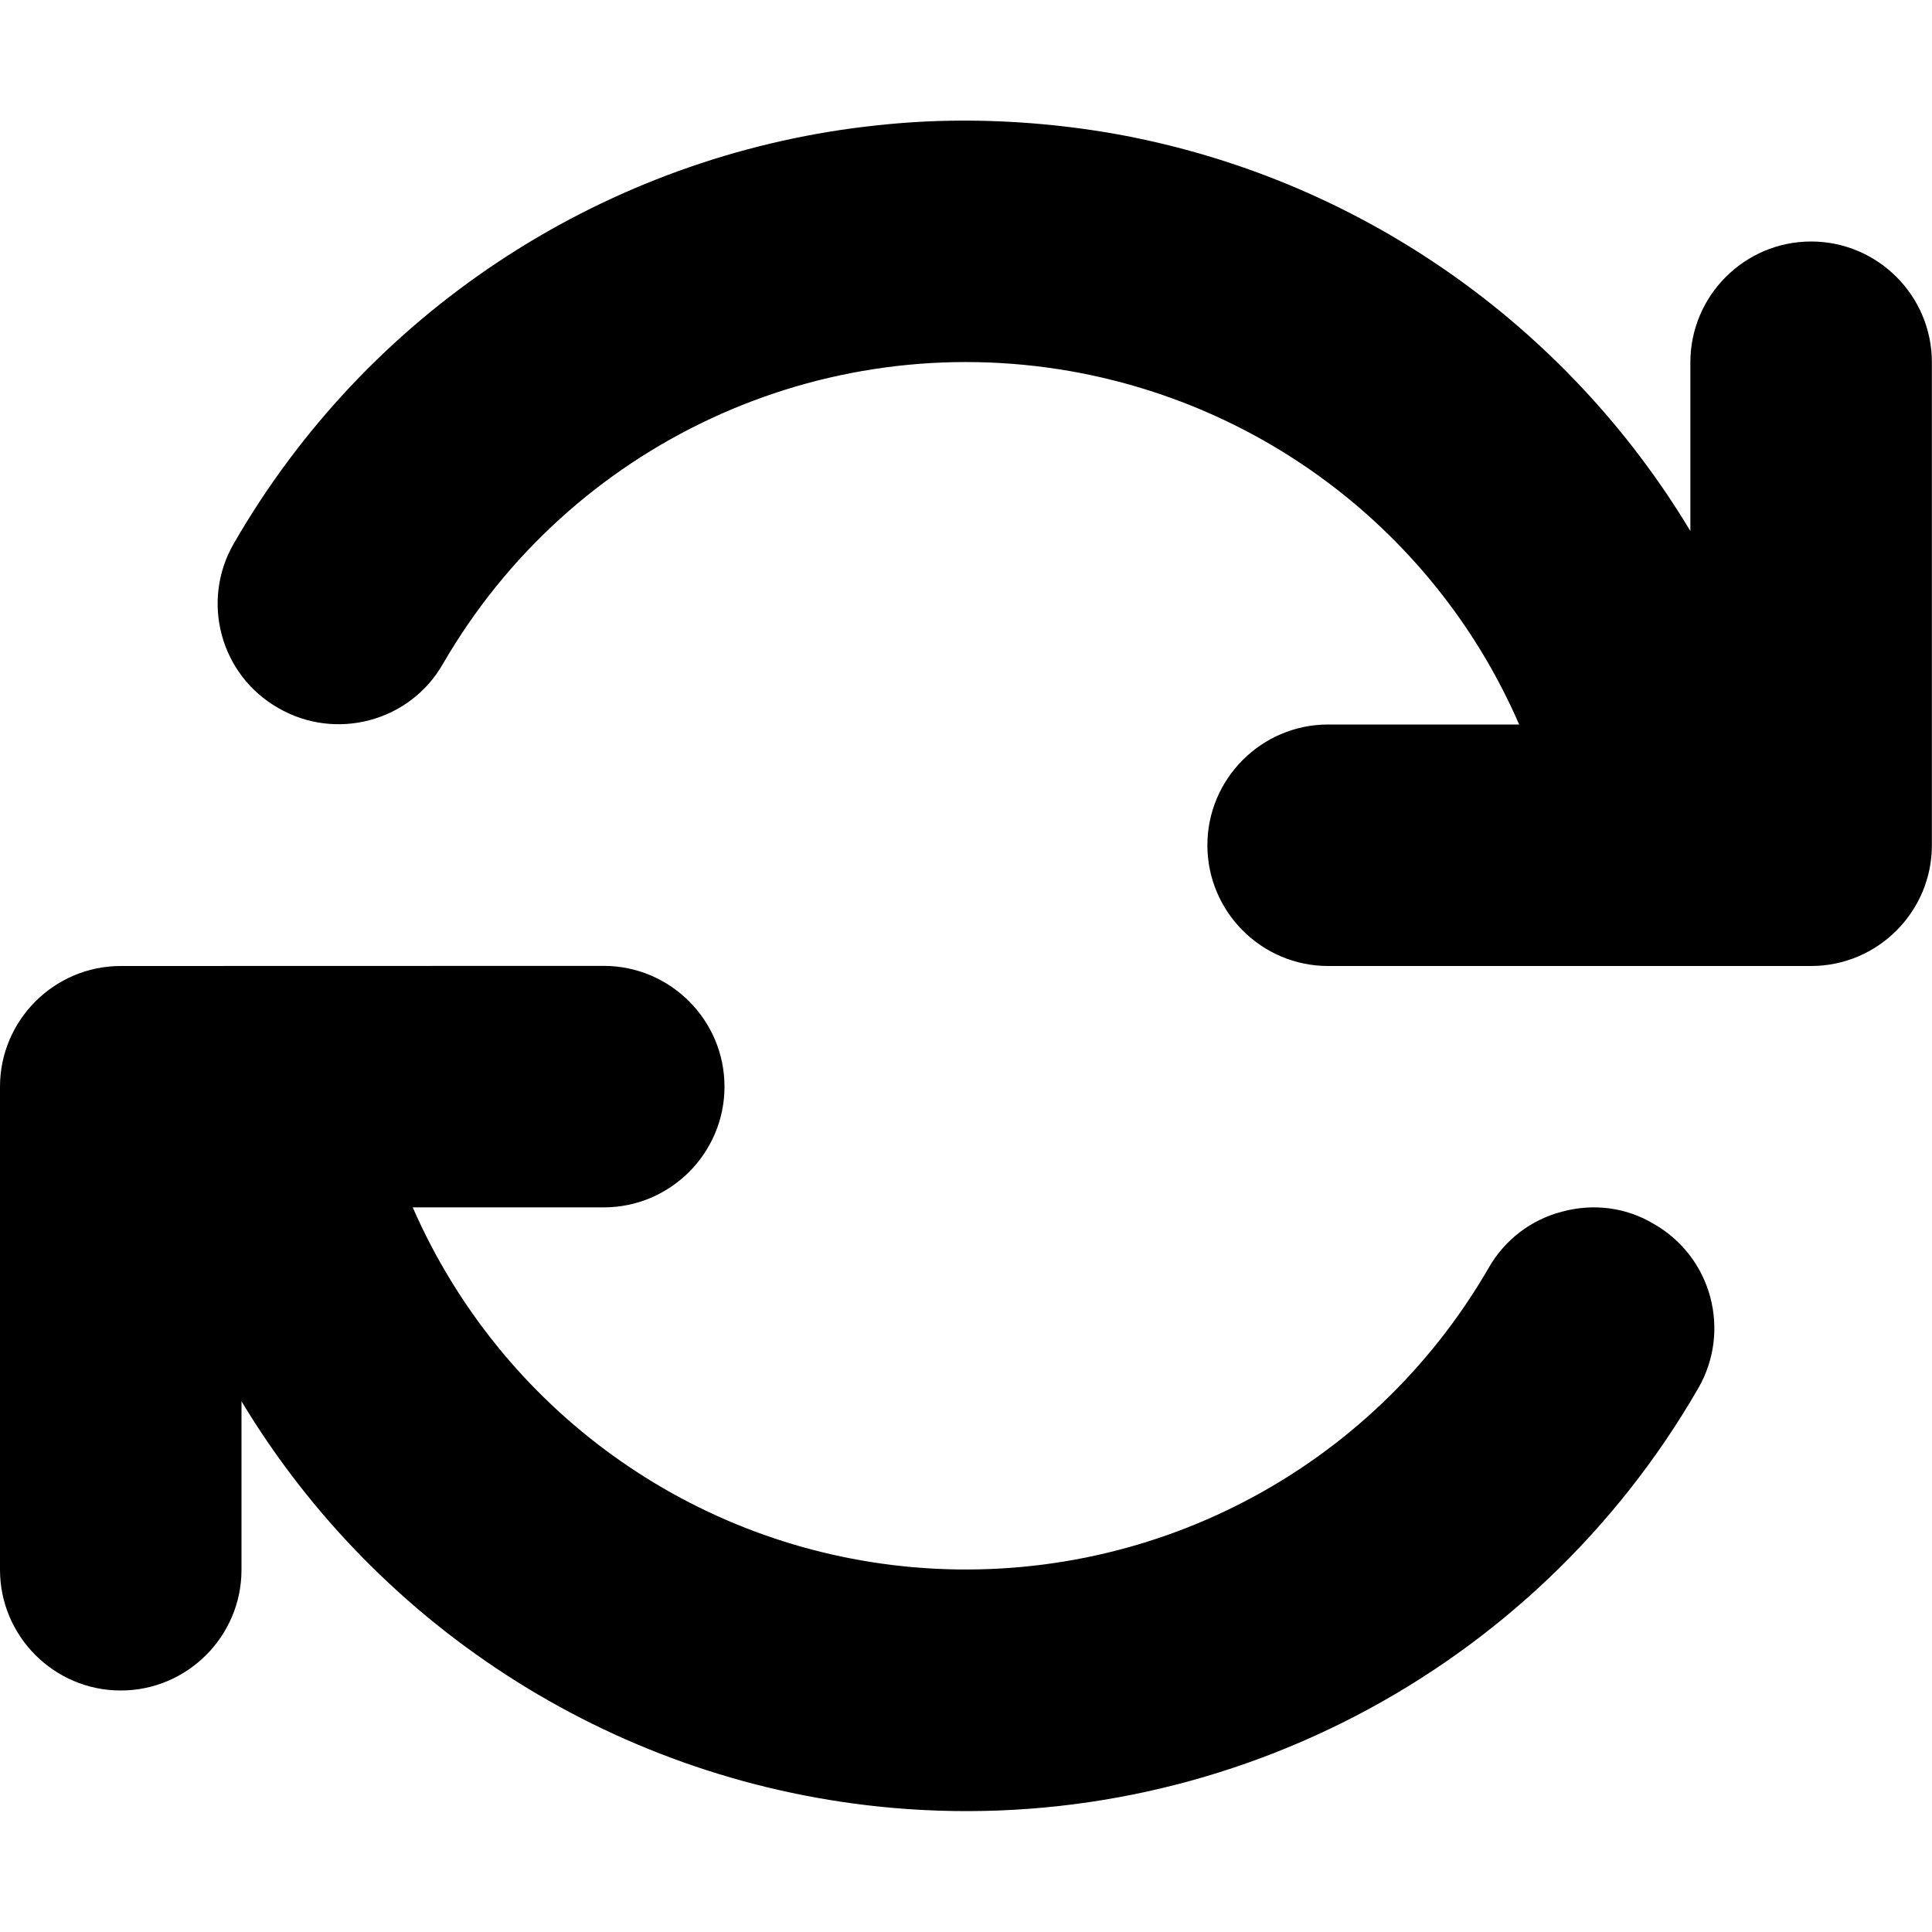
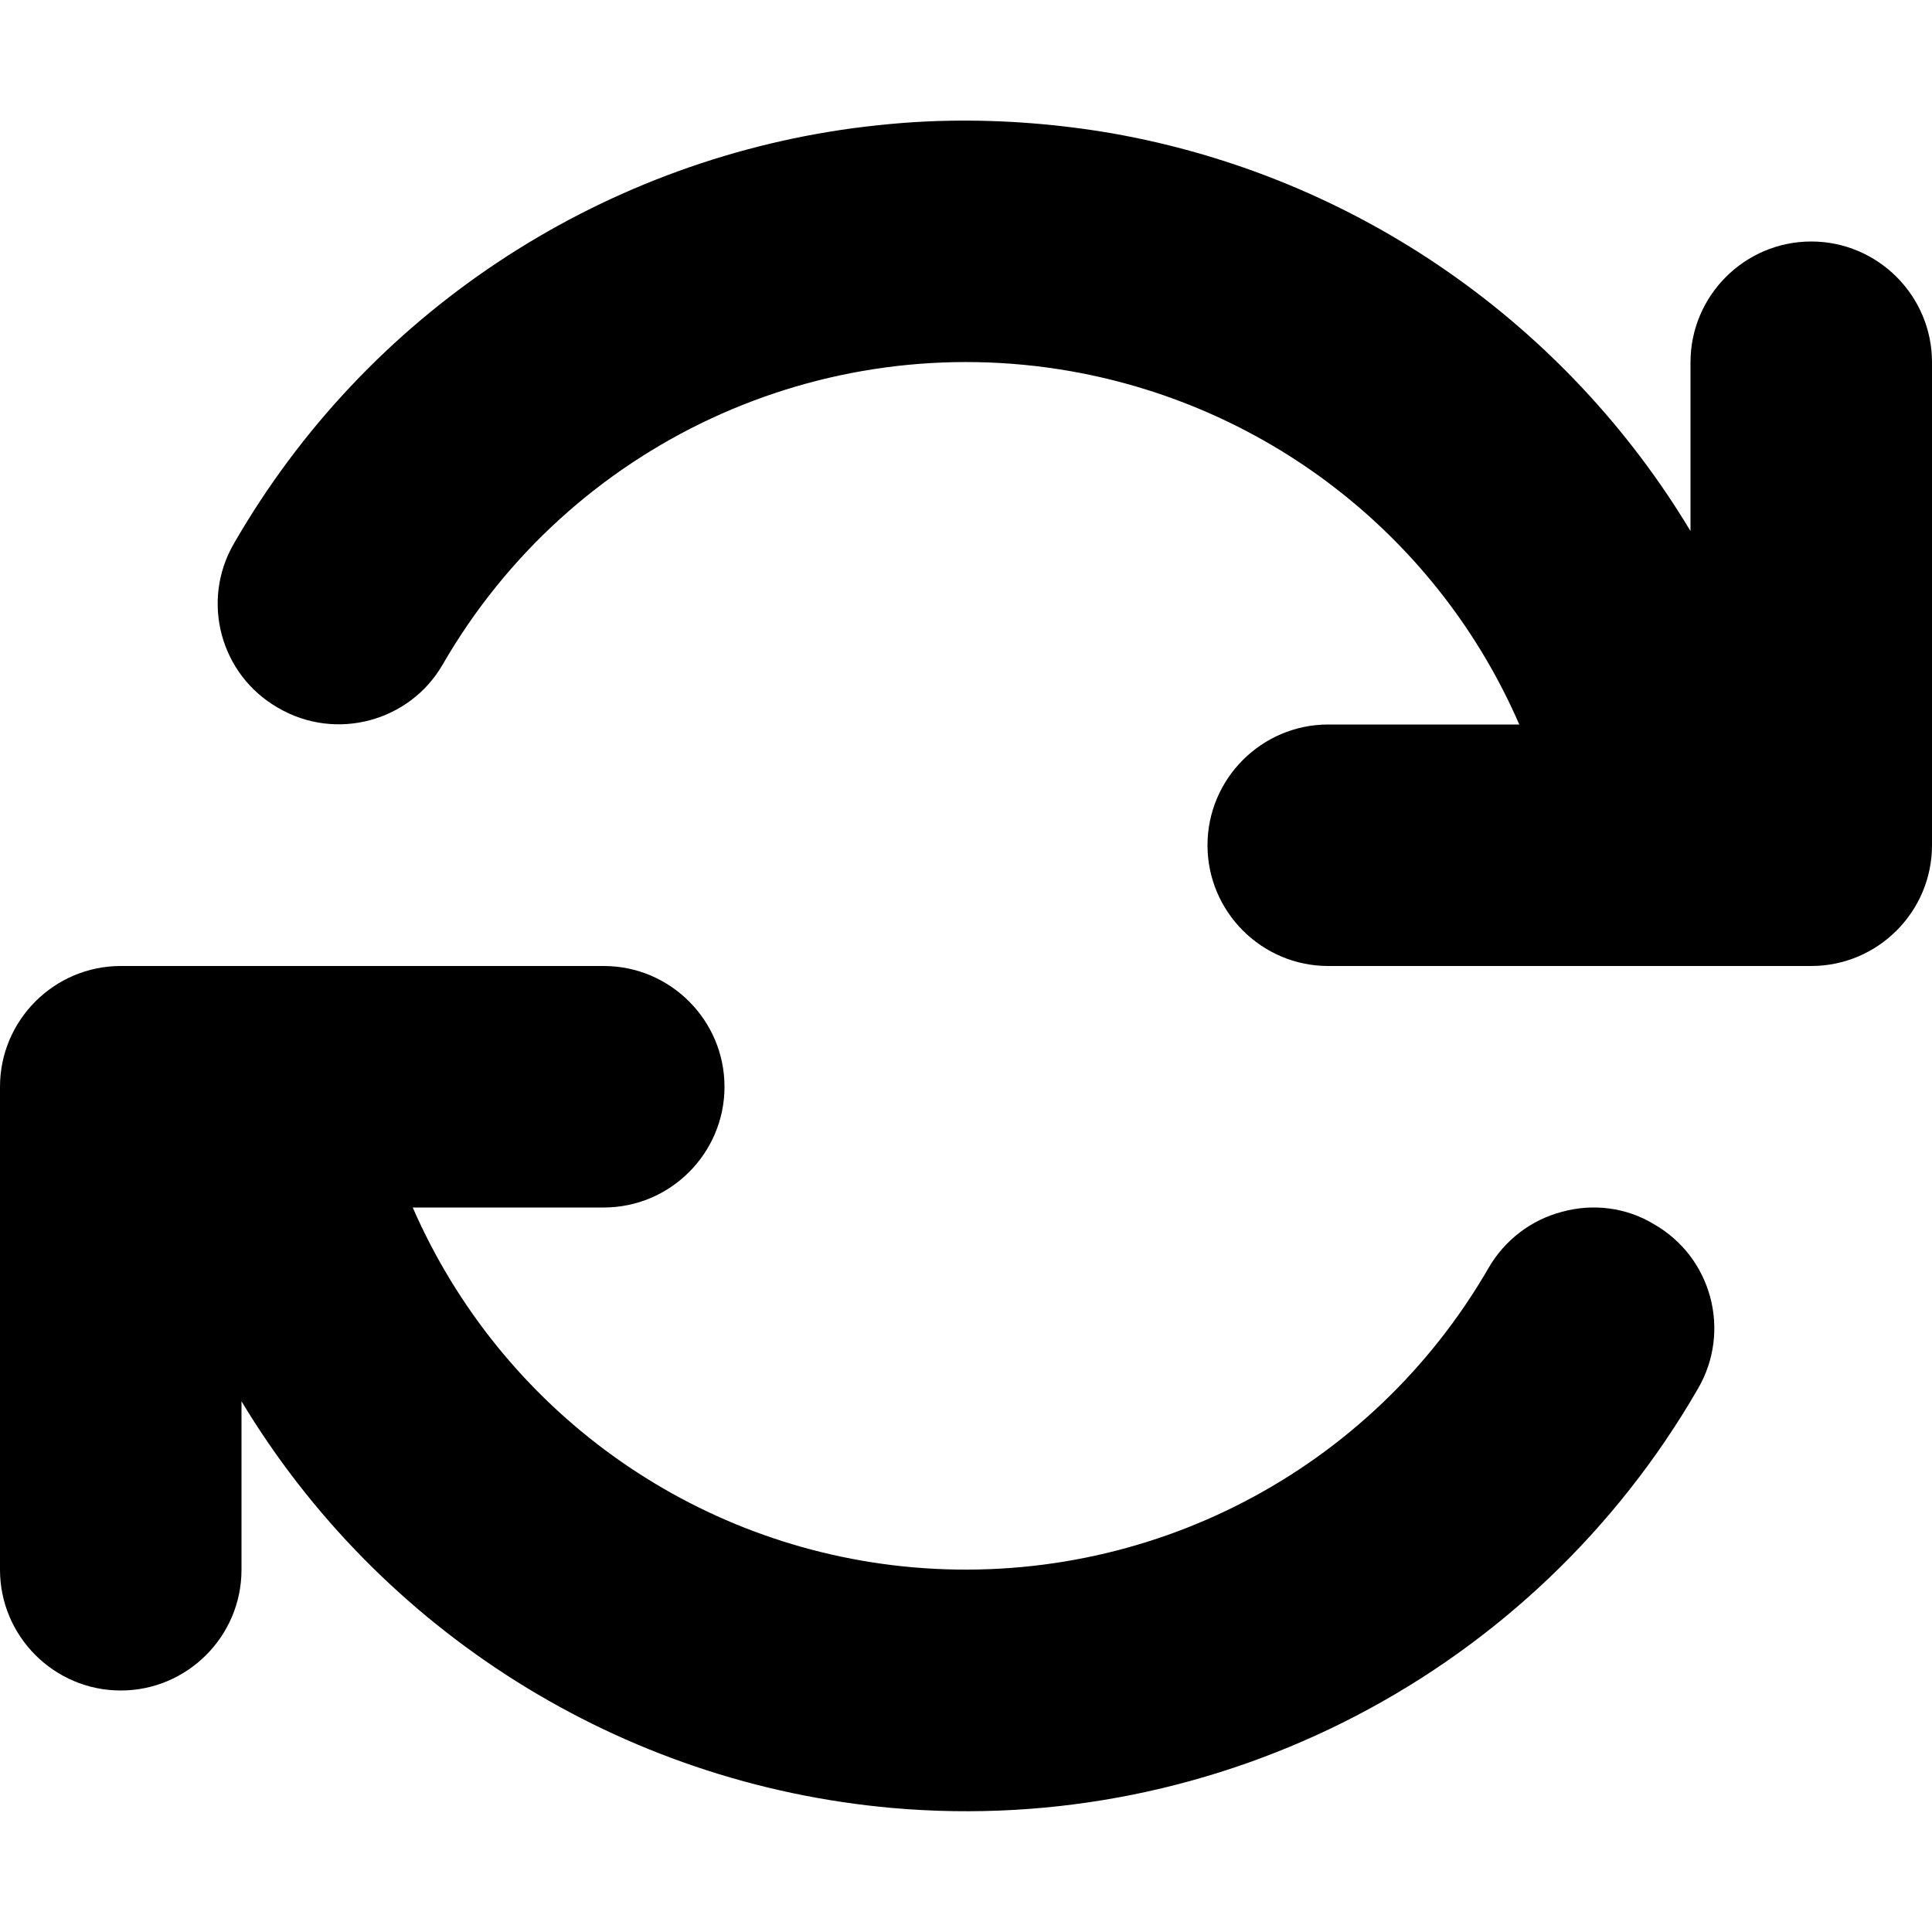
- <svg xmlns="http://www.w3.org/2000/svg" height="16px" viewBox="0 0 16 16" width="16px">
-   <path d="m 7.863 1 c -0.27 0.004 -0.535 0.027 -0.801 0.062 c -2.109 0.285 -4.023 1.527 -5.125 3.438 c -0.277 0.477 -0.113 1.09 0.367 1.363 c 0.477 0.277 1.09 0.113 1.363 -0.363 c 1.055 -1.824 3.129 -2.789 5.199 -2.426 c 1.68 0.297 3.059 1.414 3.715 2.926 h -1.582 c -0.551 0 -1 0.449 -1 1 s 0.449 1 1 1 h 4 c 0.551 0 1 -0.449 1 -1 v -4 c 0 -0.551 -0.449 -1 -1 -1 s -1 0.449 -1 1 v 1.398 c -1.023 -1.703 -2.75 -2.934 -4.785 -3.293 c -0.453 -0.078 -0.906 -0.113 -1.352 -0.105 z m -6.863 7 c -0.551 0 -1 0.449 -1 1 v 4 c 0 0.551 0.449 1 1 1 s 1 -0.449 1 -1 v -1.395 c 1.141 1.895 3.133 3.168 5.391 3.367 c 2.707 0.238 5.312 -1.117 6.672 -3.473 c 0.277 -0.477 0.113 -1.09 -0.367 -1.363 c -0.227 -0.137 -0.5 -0.172 -0.758 -0.102 c -0.258 0.066 -0.477 0.234 -0.609 0.465 c -0.973 1.684 -2.824 2.648 -4.766 2.48 c -1.832 -0.16 -3.414 -1.309 -4.145 -2.98 h 1.582 c 0.551 0 1 -0.449 1 -1 s -0.449 -1 -1 -1 z m 0 0" fill="#currentColor" />
+ <svg xmlns="http://www.w3.org/2000/svg" height="16" viewBox="0 0 16 16" width="16" version="1.1" id="svg1">
+   <defs id="defs1" />
+   <path d="M 7.863,1 C 7.594,1.004 7.328,1.027 7.062,1.062 4.953,1.348 3.039,2.59 1.938,4.5 1.66,4.977 1.824,5.59 2.305,5.863 2.781,6.141 3.395,5.977 3.668,5.5 4.723,3.676 6.797,2.711 8.867,3.074 10.547,3.371 11.926,4.488 12.582,6 H 11 c -0.551,0 -1,0.449 -1,1 0,0.551 0.449,1 1,1 h 4 c 0.551,0 1,-0.449 1,-1 V 3 C 16,2.449 15.551,2 15,2 14.449,2 14,2.449 14,3 V 4.398 C 12.977,2.695 11.25,1.465 9.215,1.105 8.762,1.027 8.309,0.992 7.863,1 Z M 1,8 C 0.449,8 0,8.449 0,9 v 4 c 0,0.551 0.449,1 1,1 0.551,0 1,-0.449 1,-1 V 11.605 C 3.141,13.5 5.133,14.773 7.391,14.973 10.098,15.211 12.703,13.855 14.062,11.5 14.34,11.023 14.176,10.41 13.695,10.137 13.469,10 13.195,9.965 12.938,10.035 12.68,10.102 12.461,10.27 12.328,10.5 11.355,12.184 9.504,13.148 7.562,12.98 5.73,12.82 4.148,11.672 3.418,10 H 5 C 5.551,10 6,9.551 6,9 6,8.449 5.551,8 5,8 Z m 0,0" fill="#currentColor" id="path1" />
</svg>
